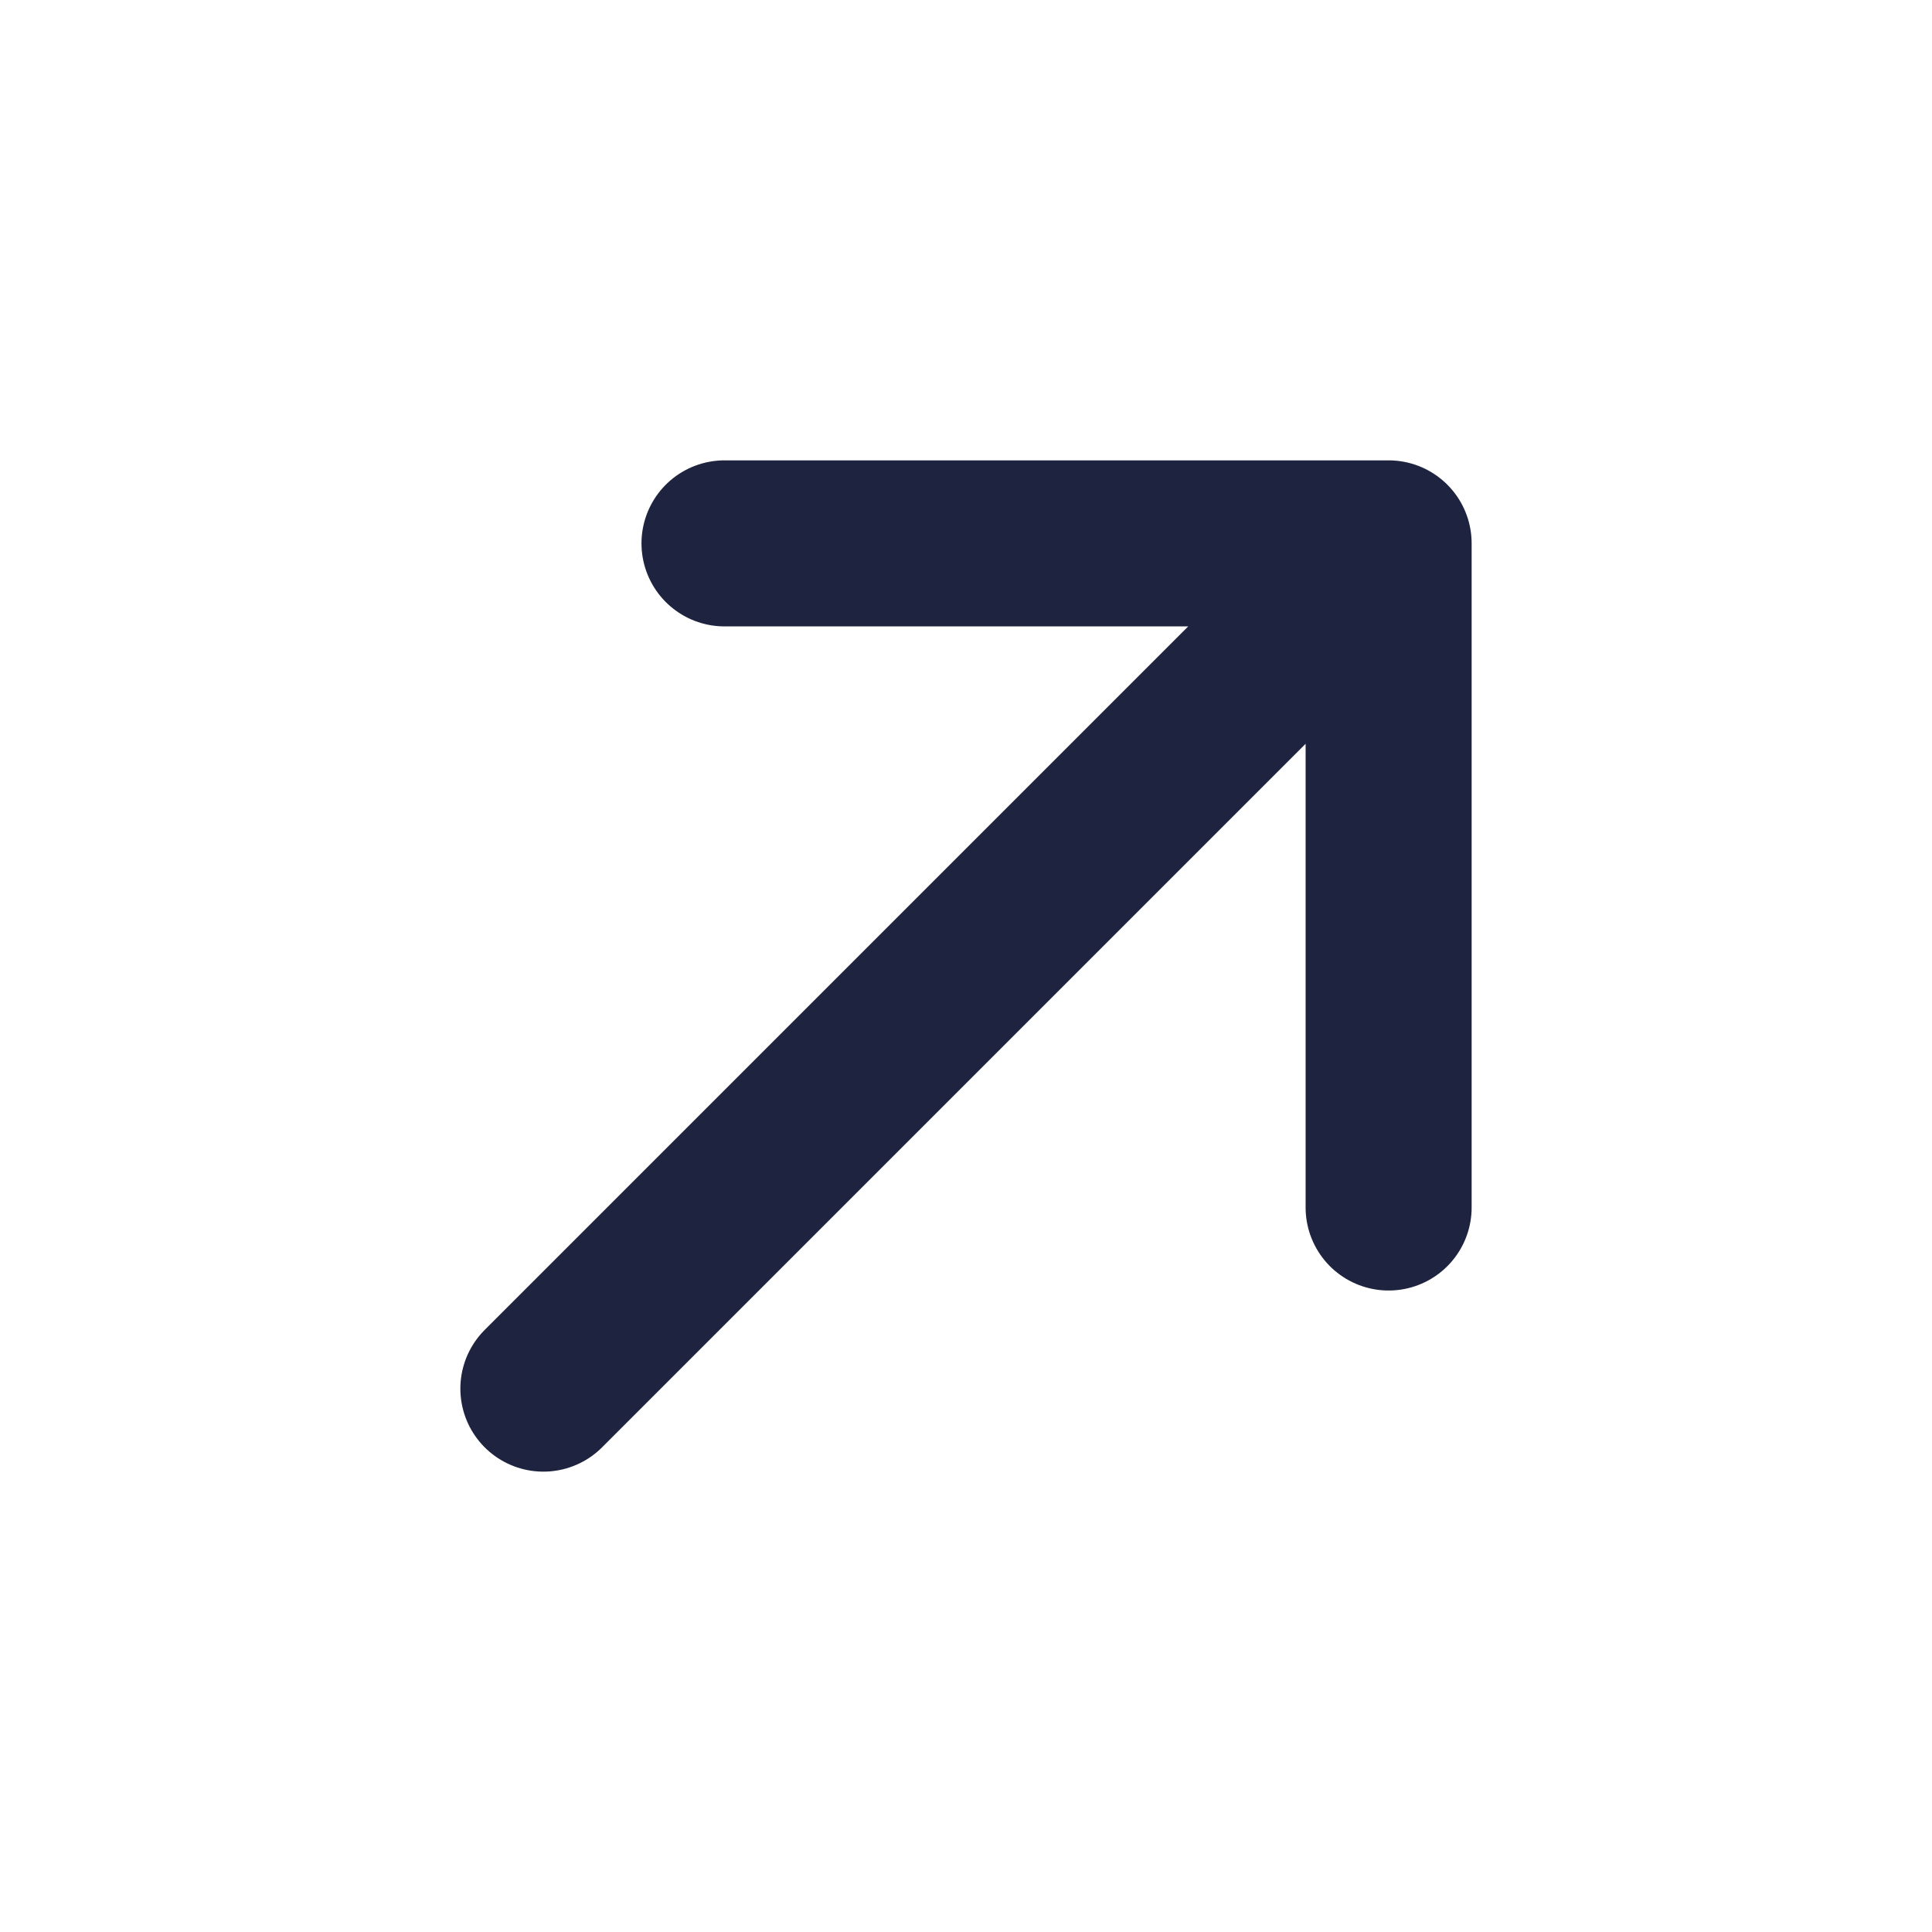
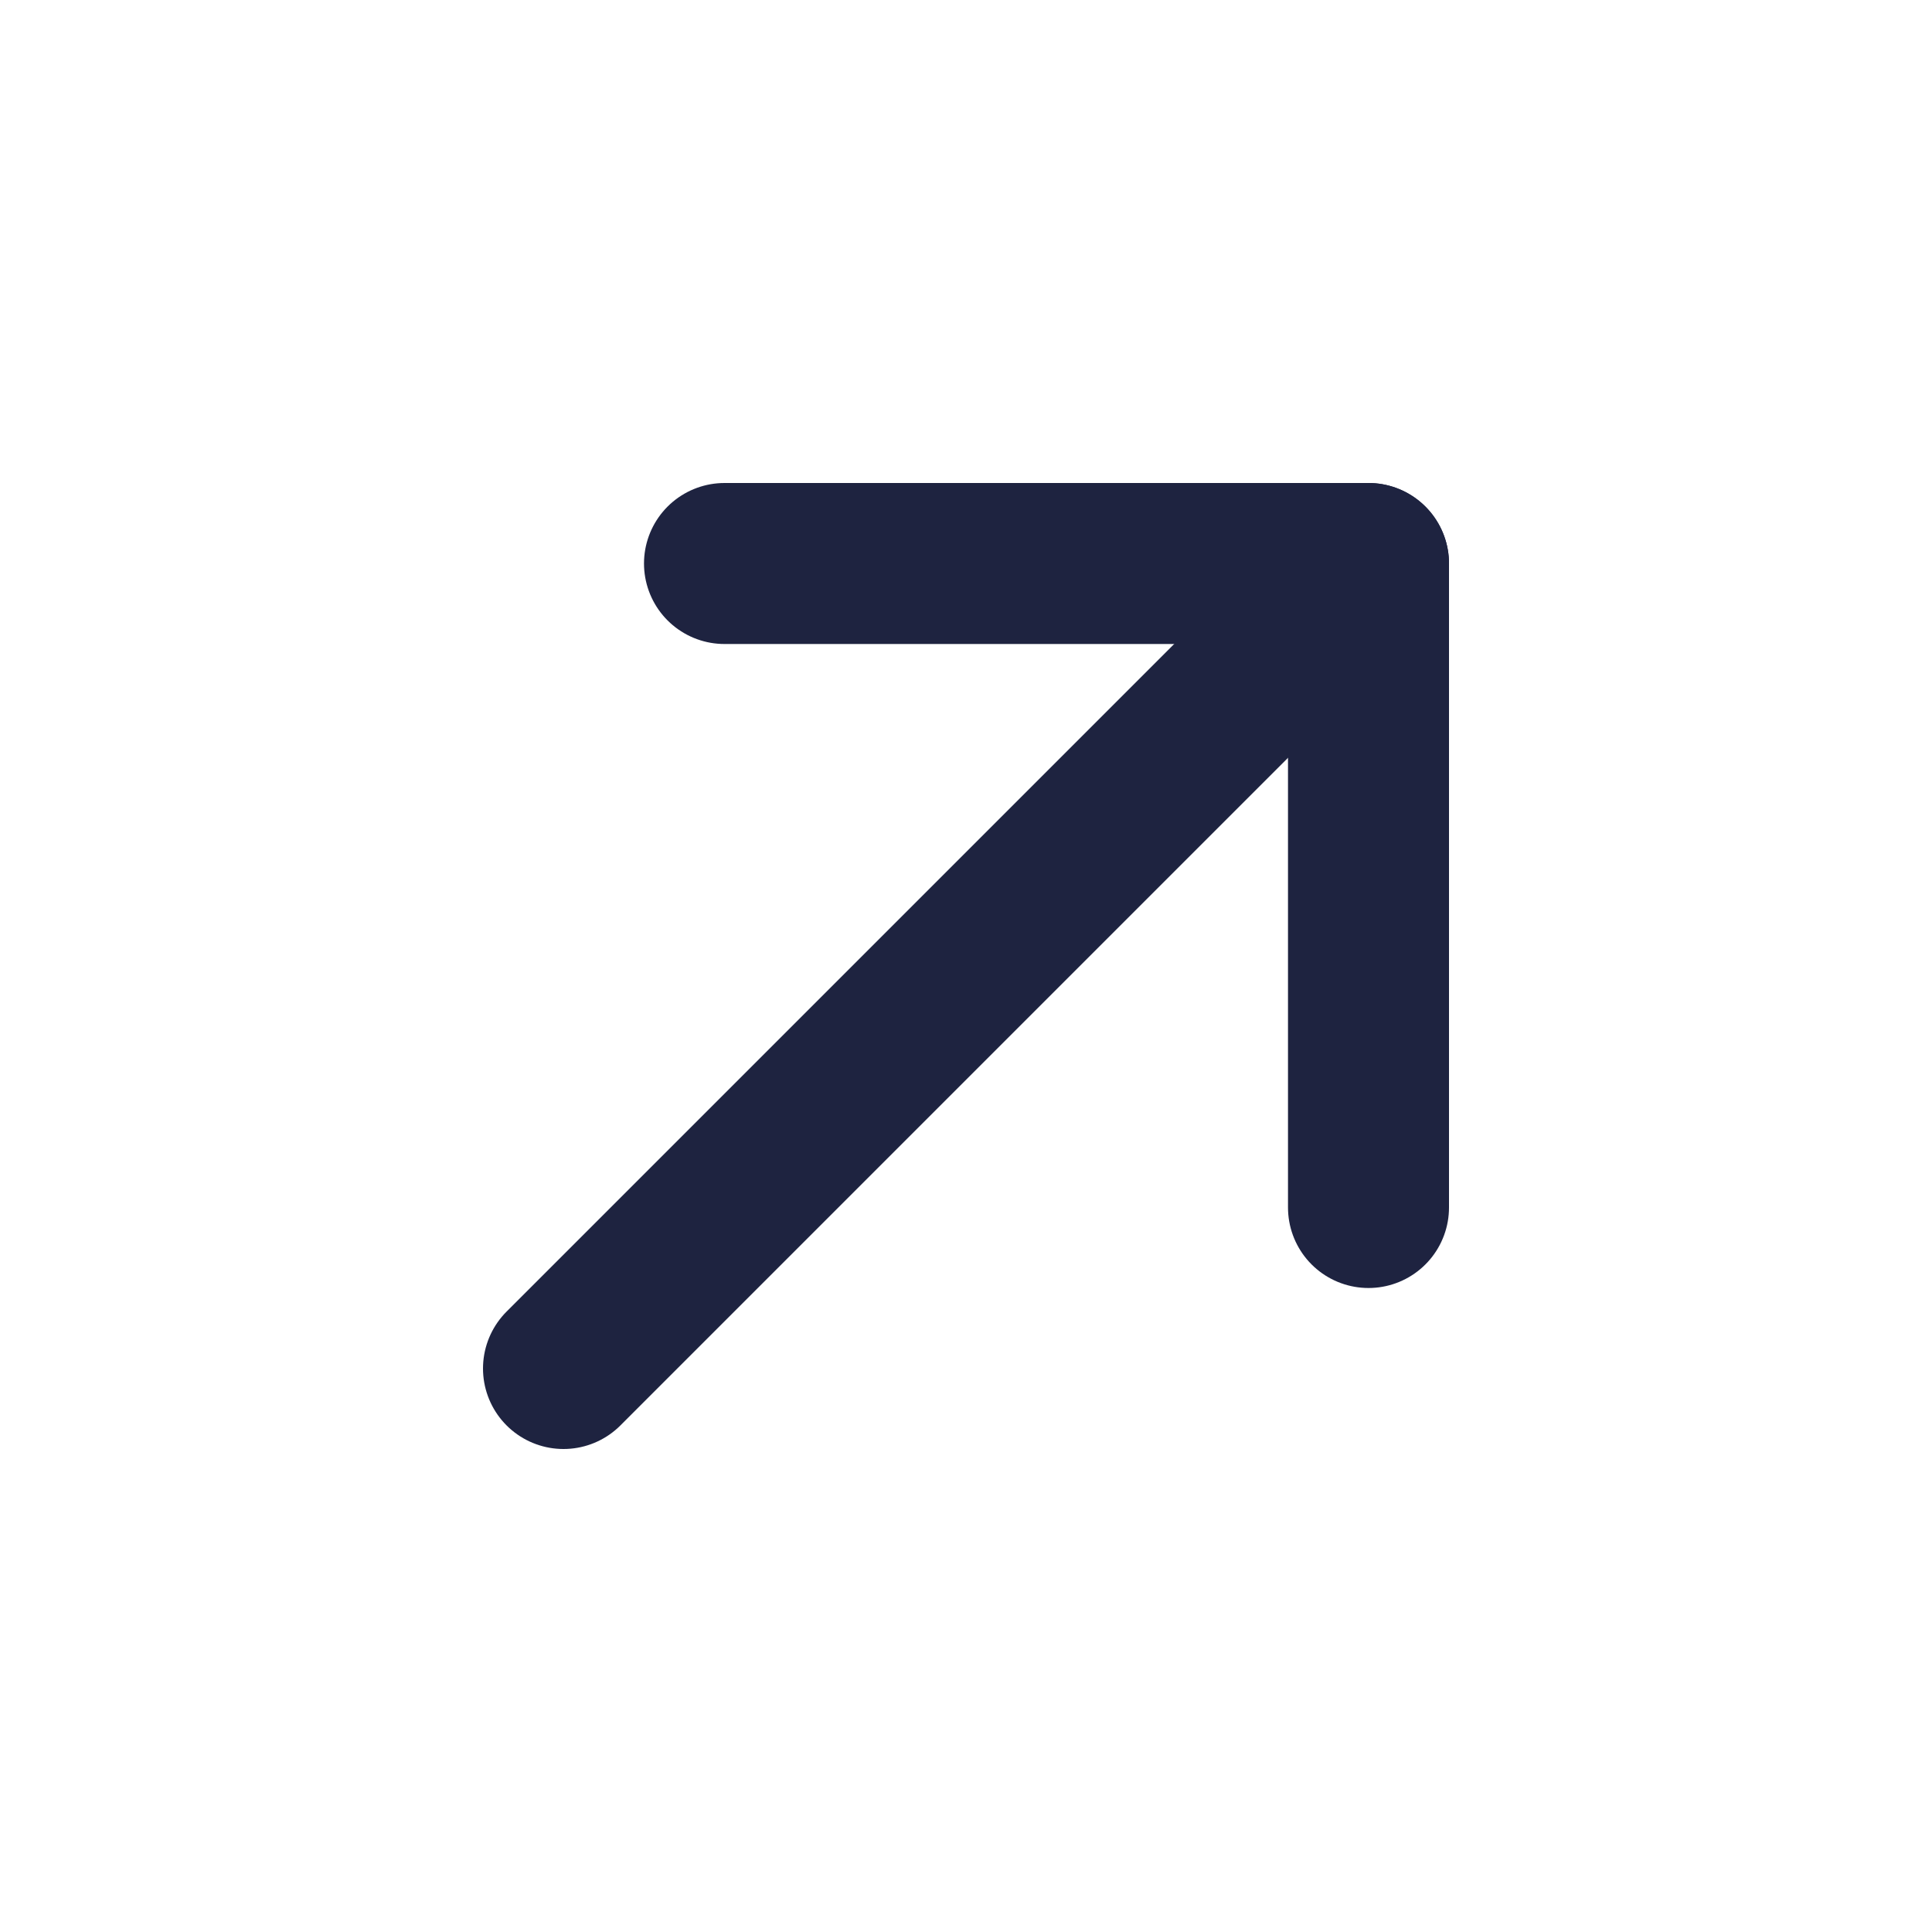
- <svg xmlns="http://www.w3.org/2000/svg" viewBox="0 0 64 64" fill="none" stroke="#1E2340" stroke-width="5.5" stroke-linecap="round" stroke-linejoin="round">
-   <path d="M18 46 46 18M24 18h22v22" />
+ <svg xmlns="http://www.w3.org/2000/svg" viewBox="0 0 24 24" fill="none" stroke="#1E2340" stroke-width="2" stroke-linecap="round" stroke-linejoin="round" role="img" aria-label="Open">
+   <path d="M7 17 17 7" />
+   <path d="M9 7h8v8" />
</svg>
